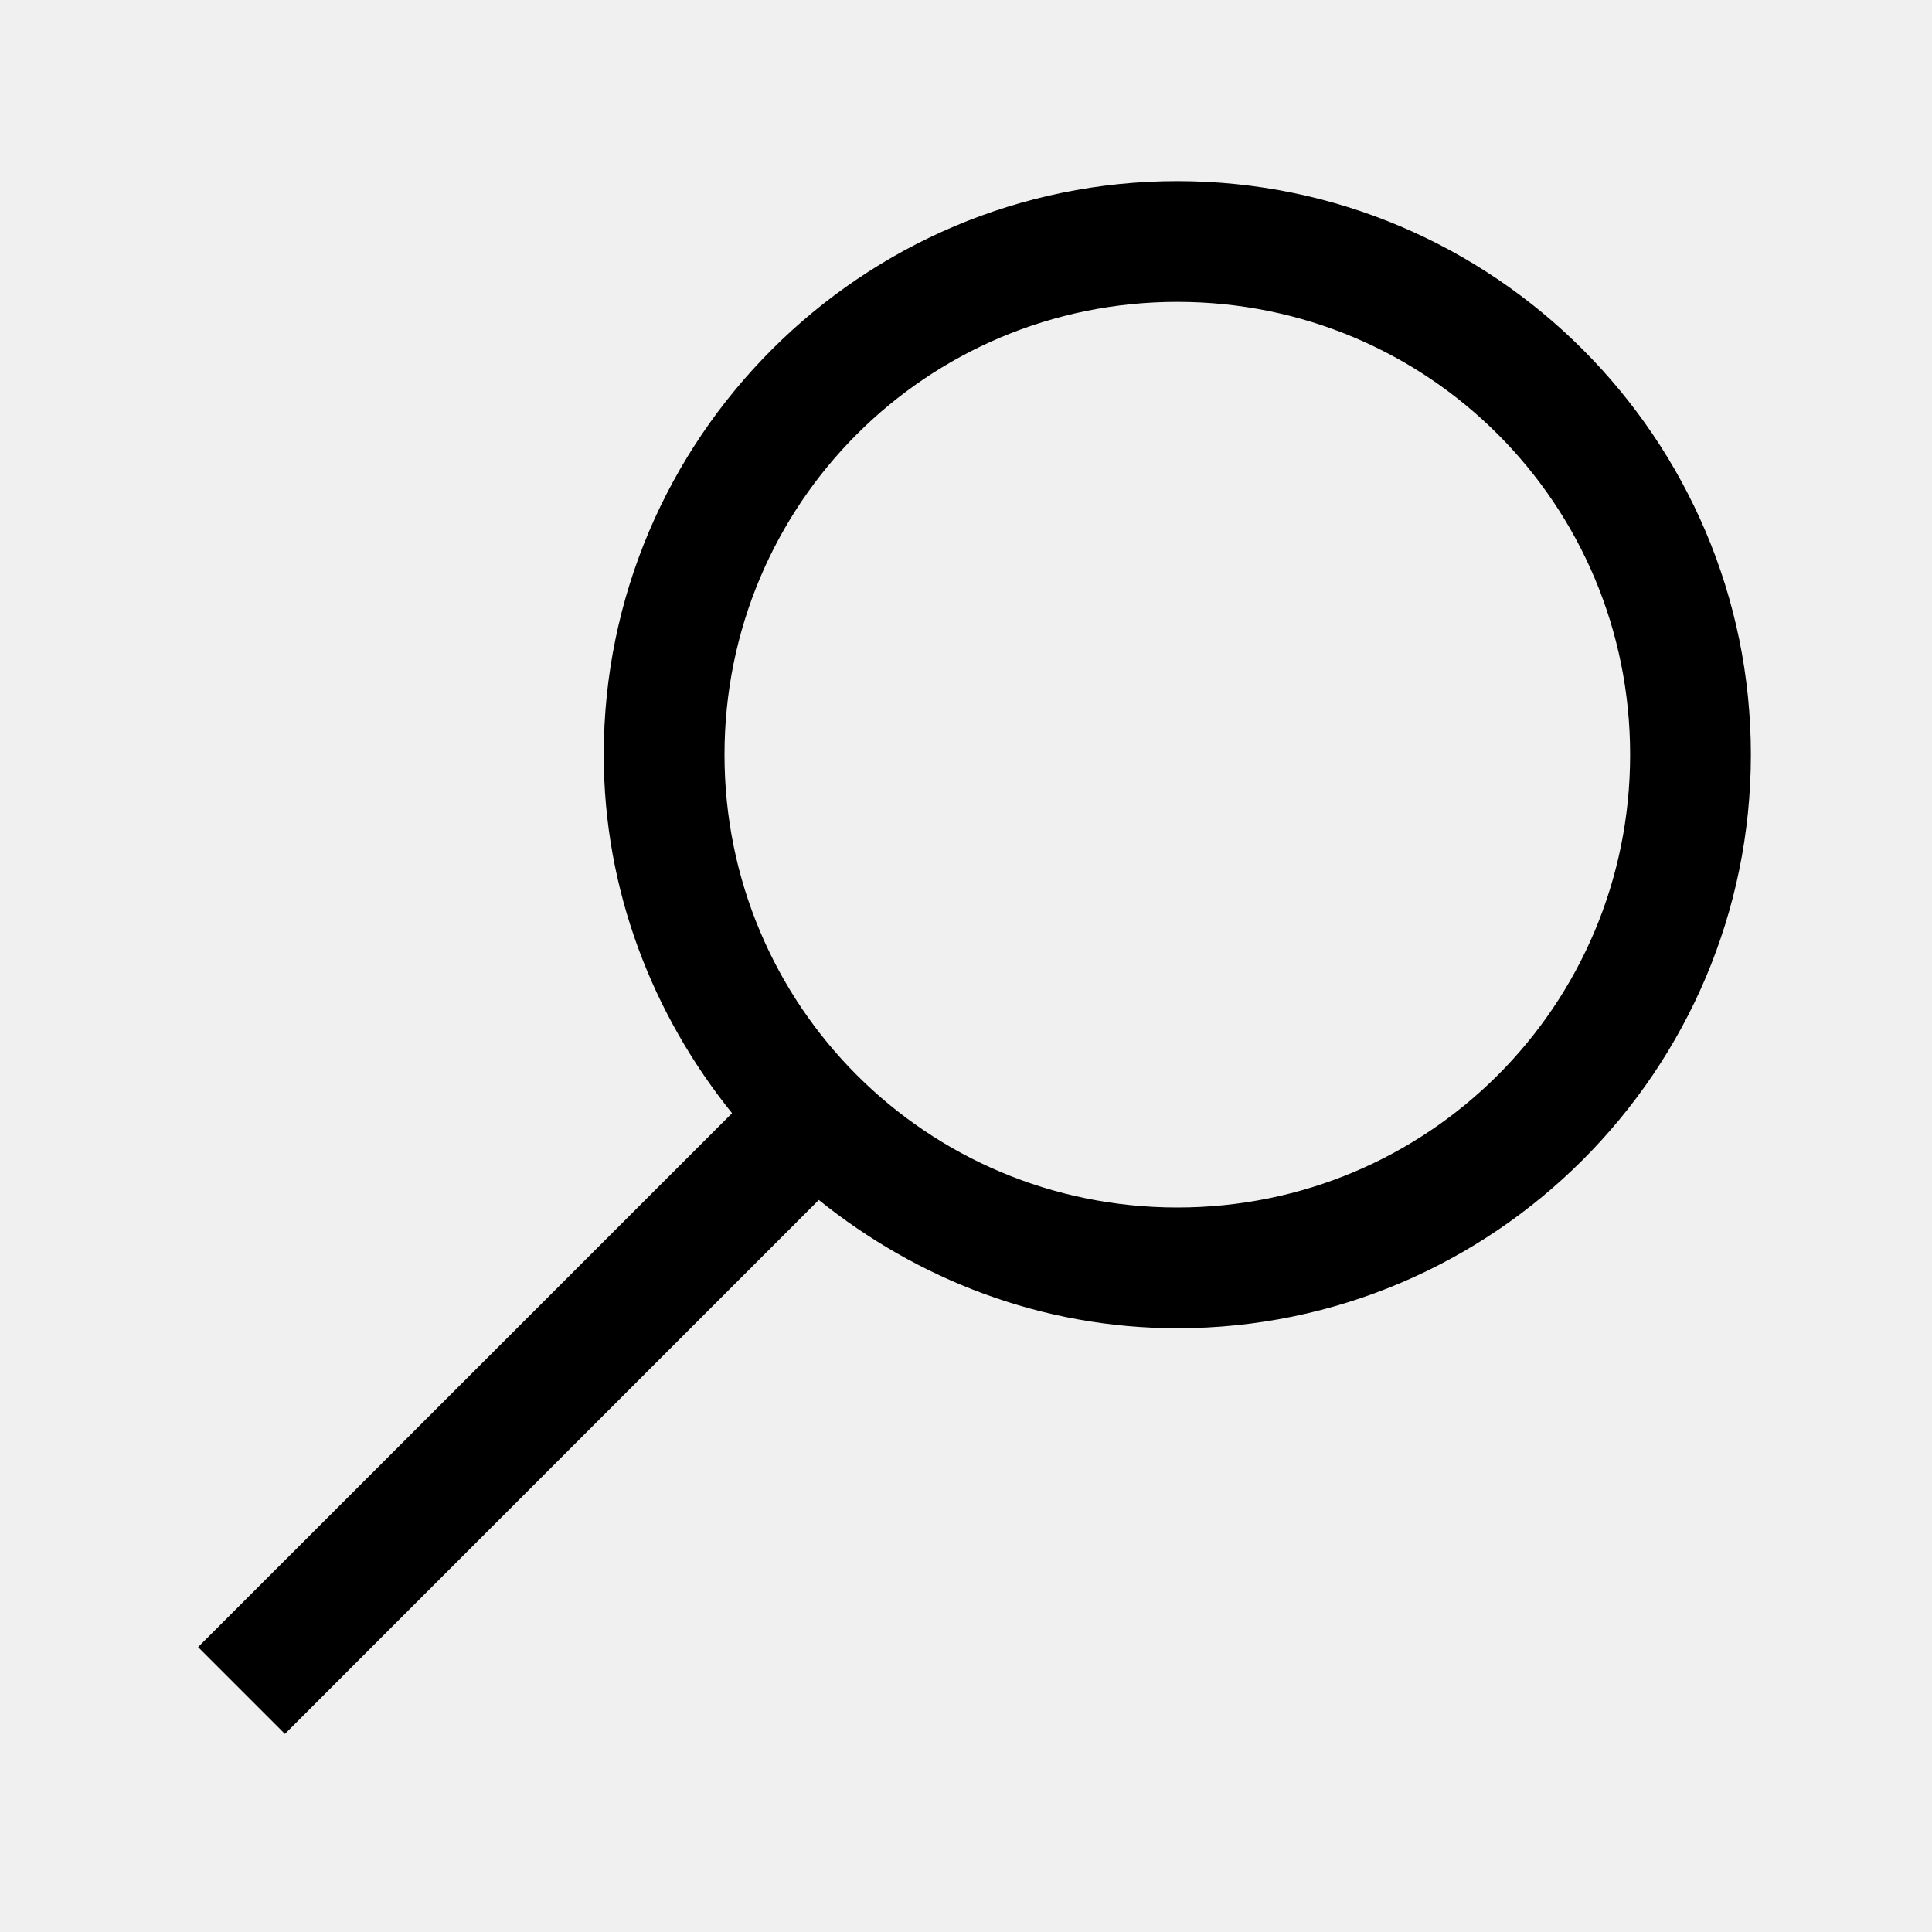
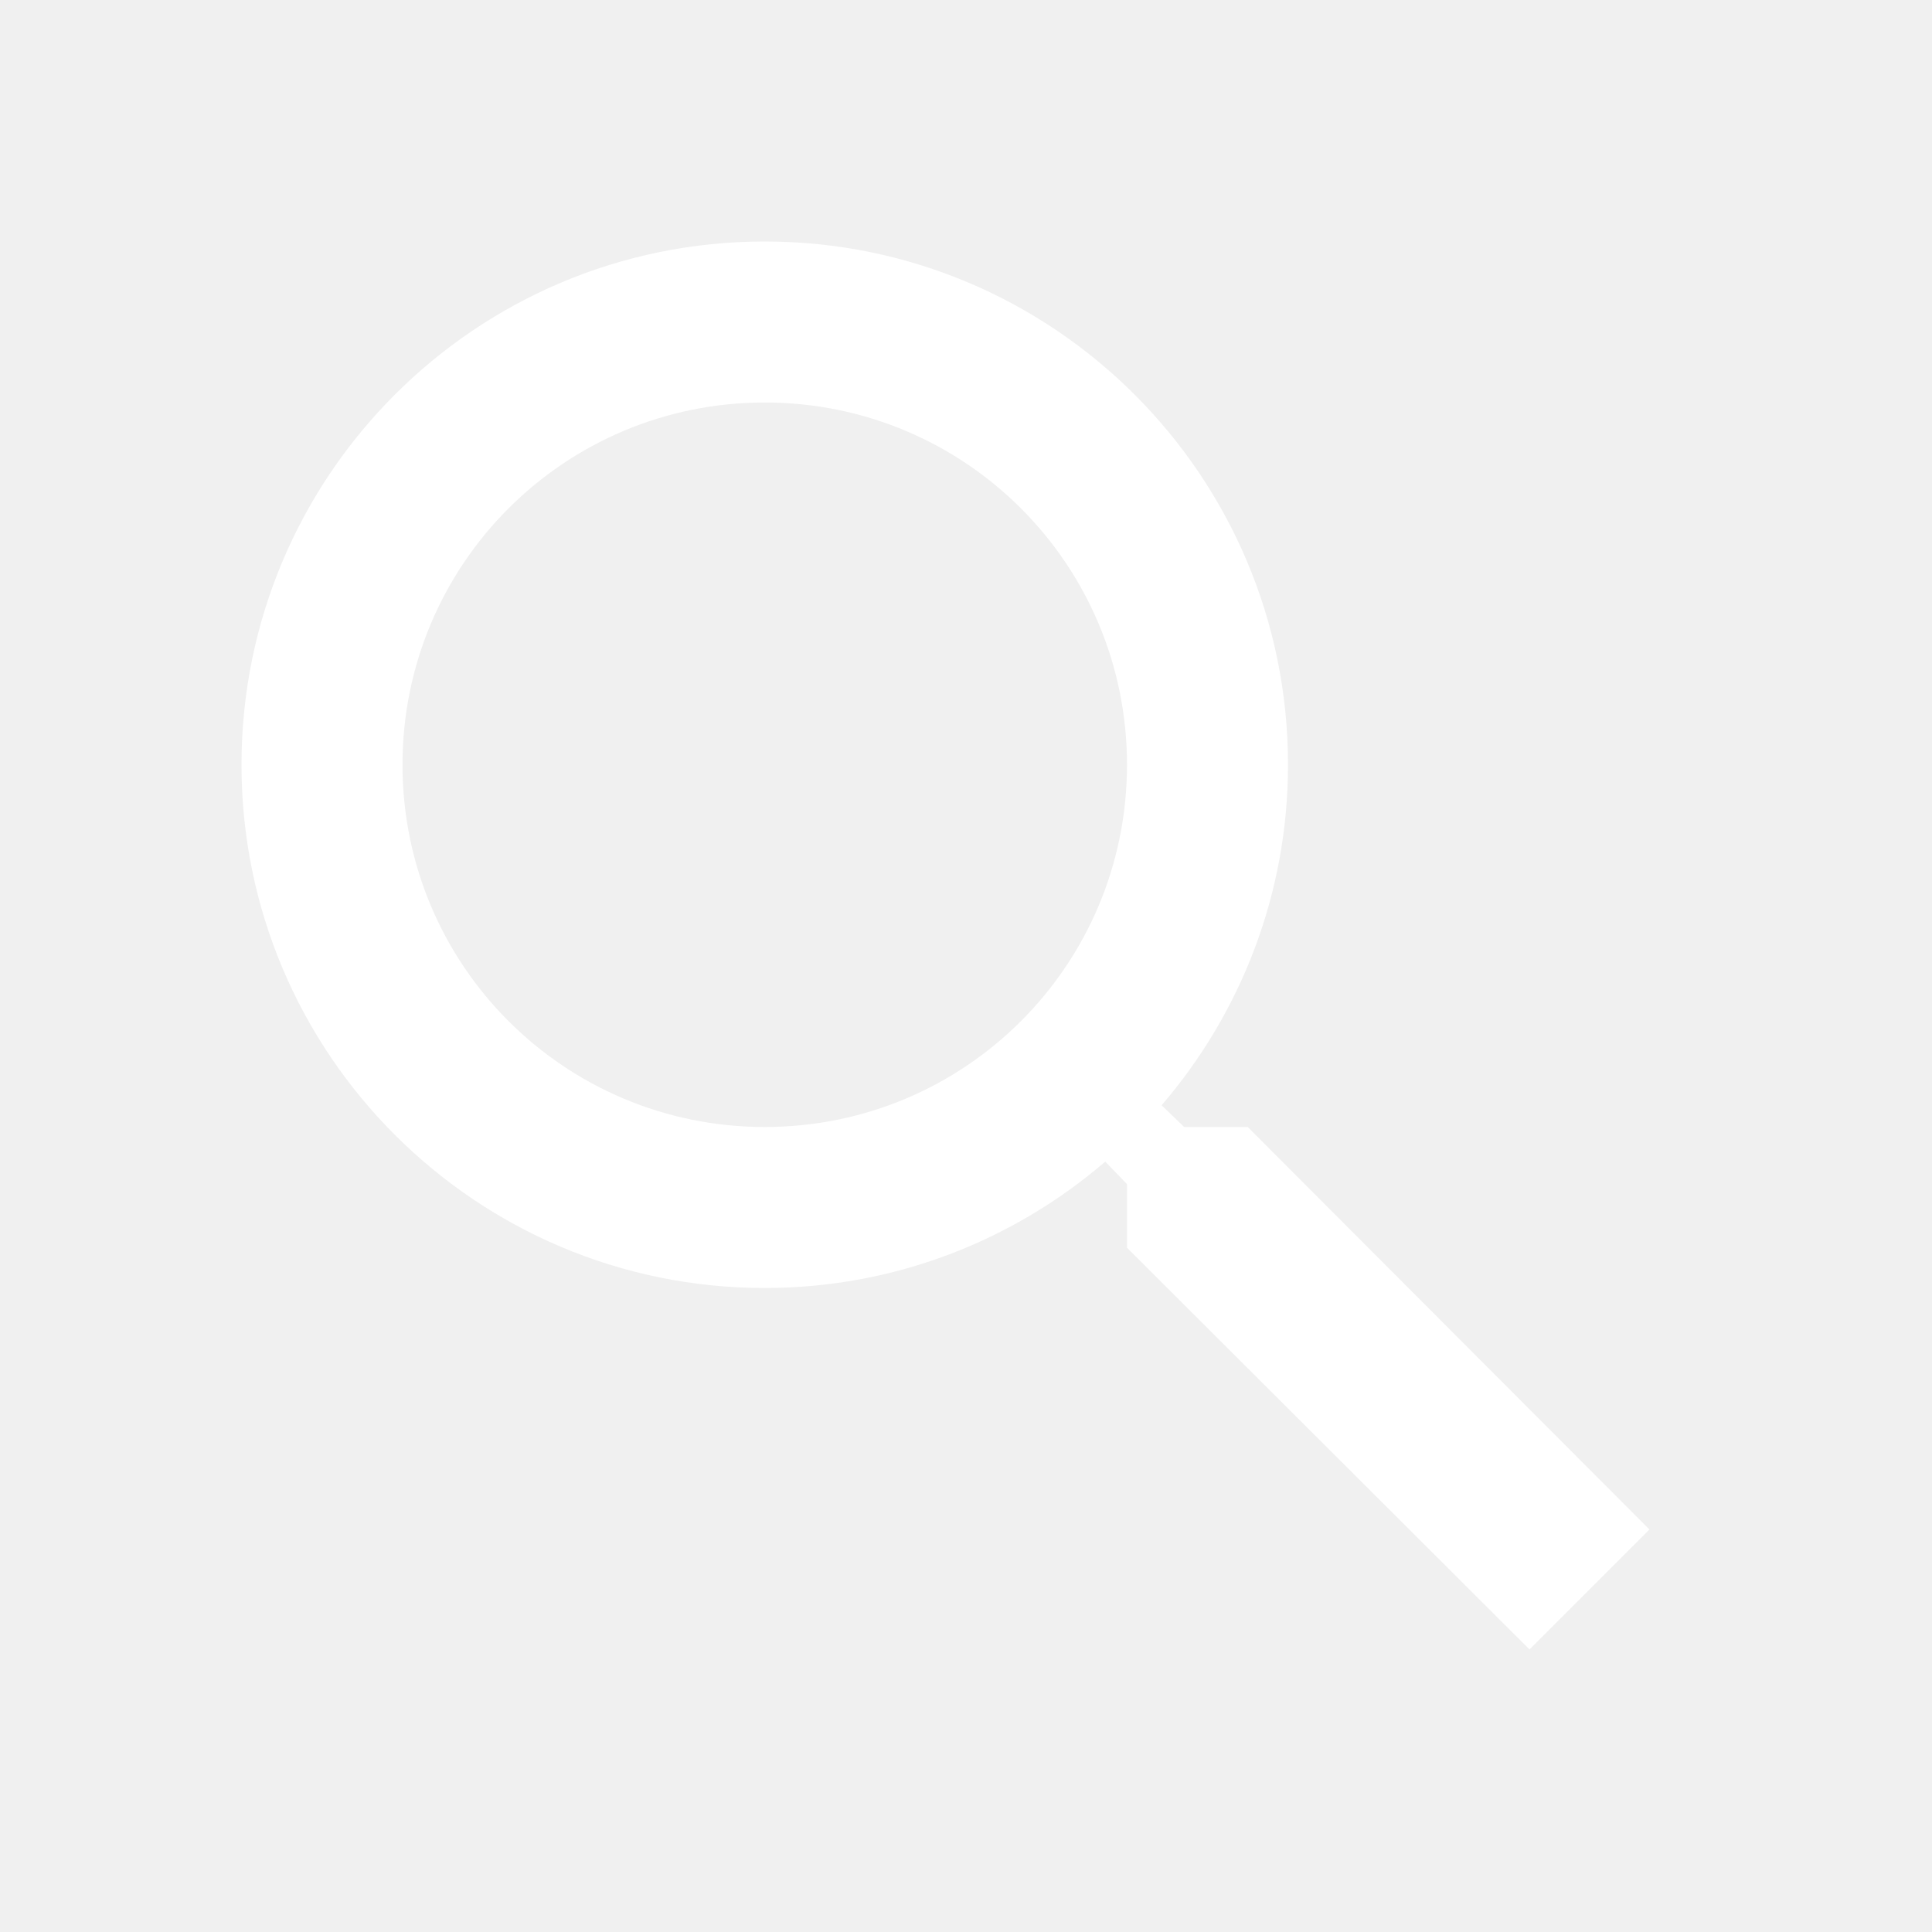
- <svg xmlns="http://www.w3.org/2000/svg" viewBox="0 0 32 32" enable-background="new 0 0 32 32">
-   <path style="text-indent:0;text-align:start;line-height:normal;text-transform:none;block-progression:tb;-inkscape-font-specification:Bitstream Vera Sans" d="M 19.5 3 C 14.265 3 10 7.265 10 12.5 C 10 14.75 10.811 16.807 12.125 18.438 L 3.281 27.281 L 4.719 28.719 L 13.562 19.875 C 15.193 21.189 17.25 22 19.5 22 C 24.735 22 29 17.735 29 12.5 C 29 7.265 24.735 3 19.5 3 z M 19.5 5 C 23.654 5 27 8.346 27 12.5 C 27 16.654 23.654 20 19.5 20 C 15.346 20 12 16.654 12 12.5 C 12 8.346 15.346 5 19.5 5 z" color="#000" overflow="visible" enable-background="accumulate" font-family="Bitstream Vera Sans" />
+ <svg xmlns="http://www.w3.org/2000/svg" fill="#FFFFFF" height="24" viewBox="0 0 24 24" width="24">
+   <path d="M15.5 14h-.79l-.28-.27C15.41 12.59 16 11.11 16 9.5 16 5.91 13.09 3 9.5 3S3 5.91 3 9.5 5.91 16 9.5 16c1.61 0 3.09-.59 4.23-1.57l.27.28v.79l5 4.99L20.49 19l-4.99-5zm-6 0C7.01 14 5 11.99 5 9.5S7.01 5 9.5 5 14 7.01 14 9.5 11.99 14 9.5 14z" />
+   <path d="M0 0h24v24H0z" fill="none" />
</svg>
